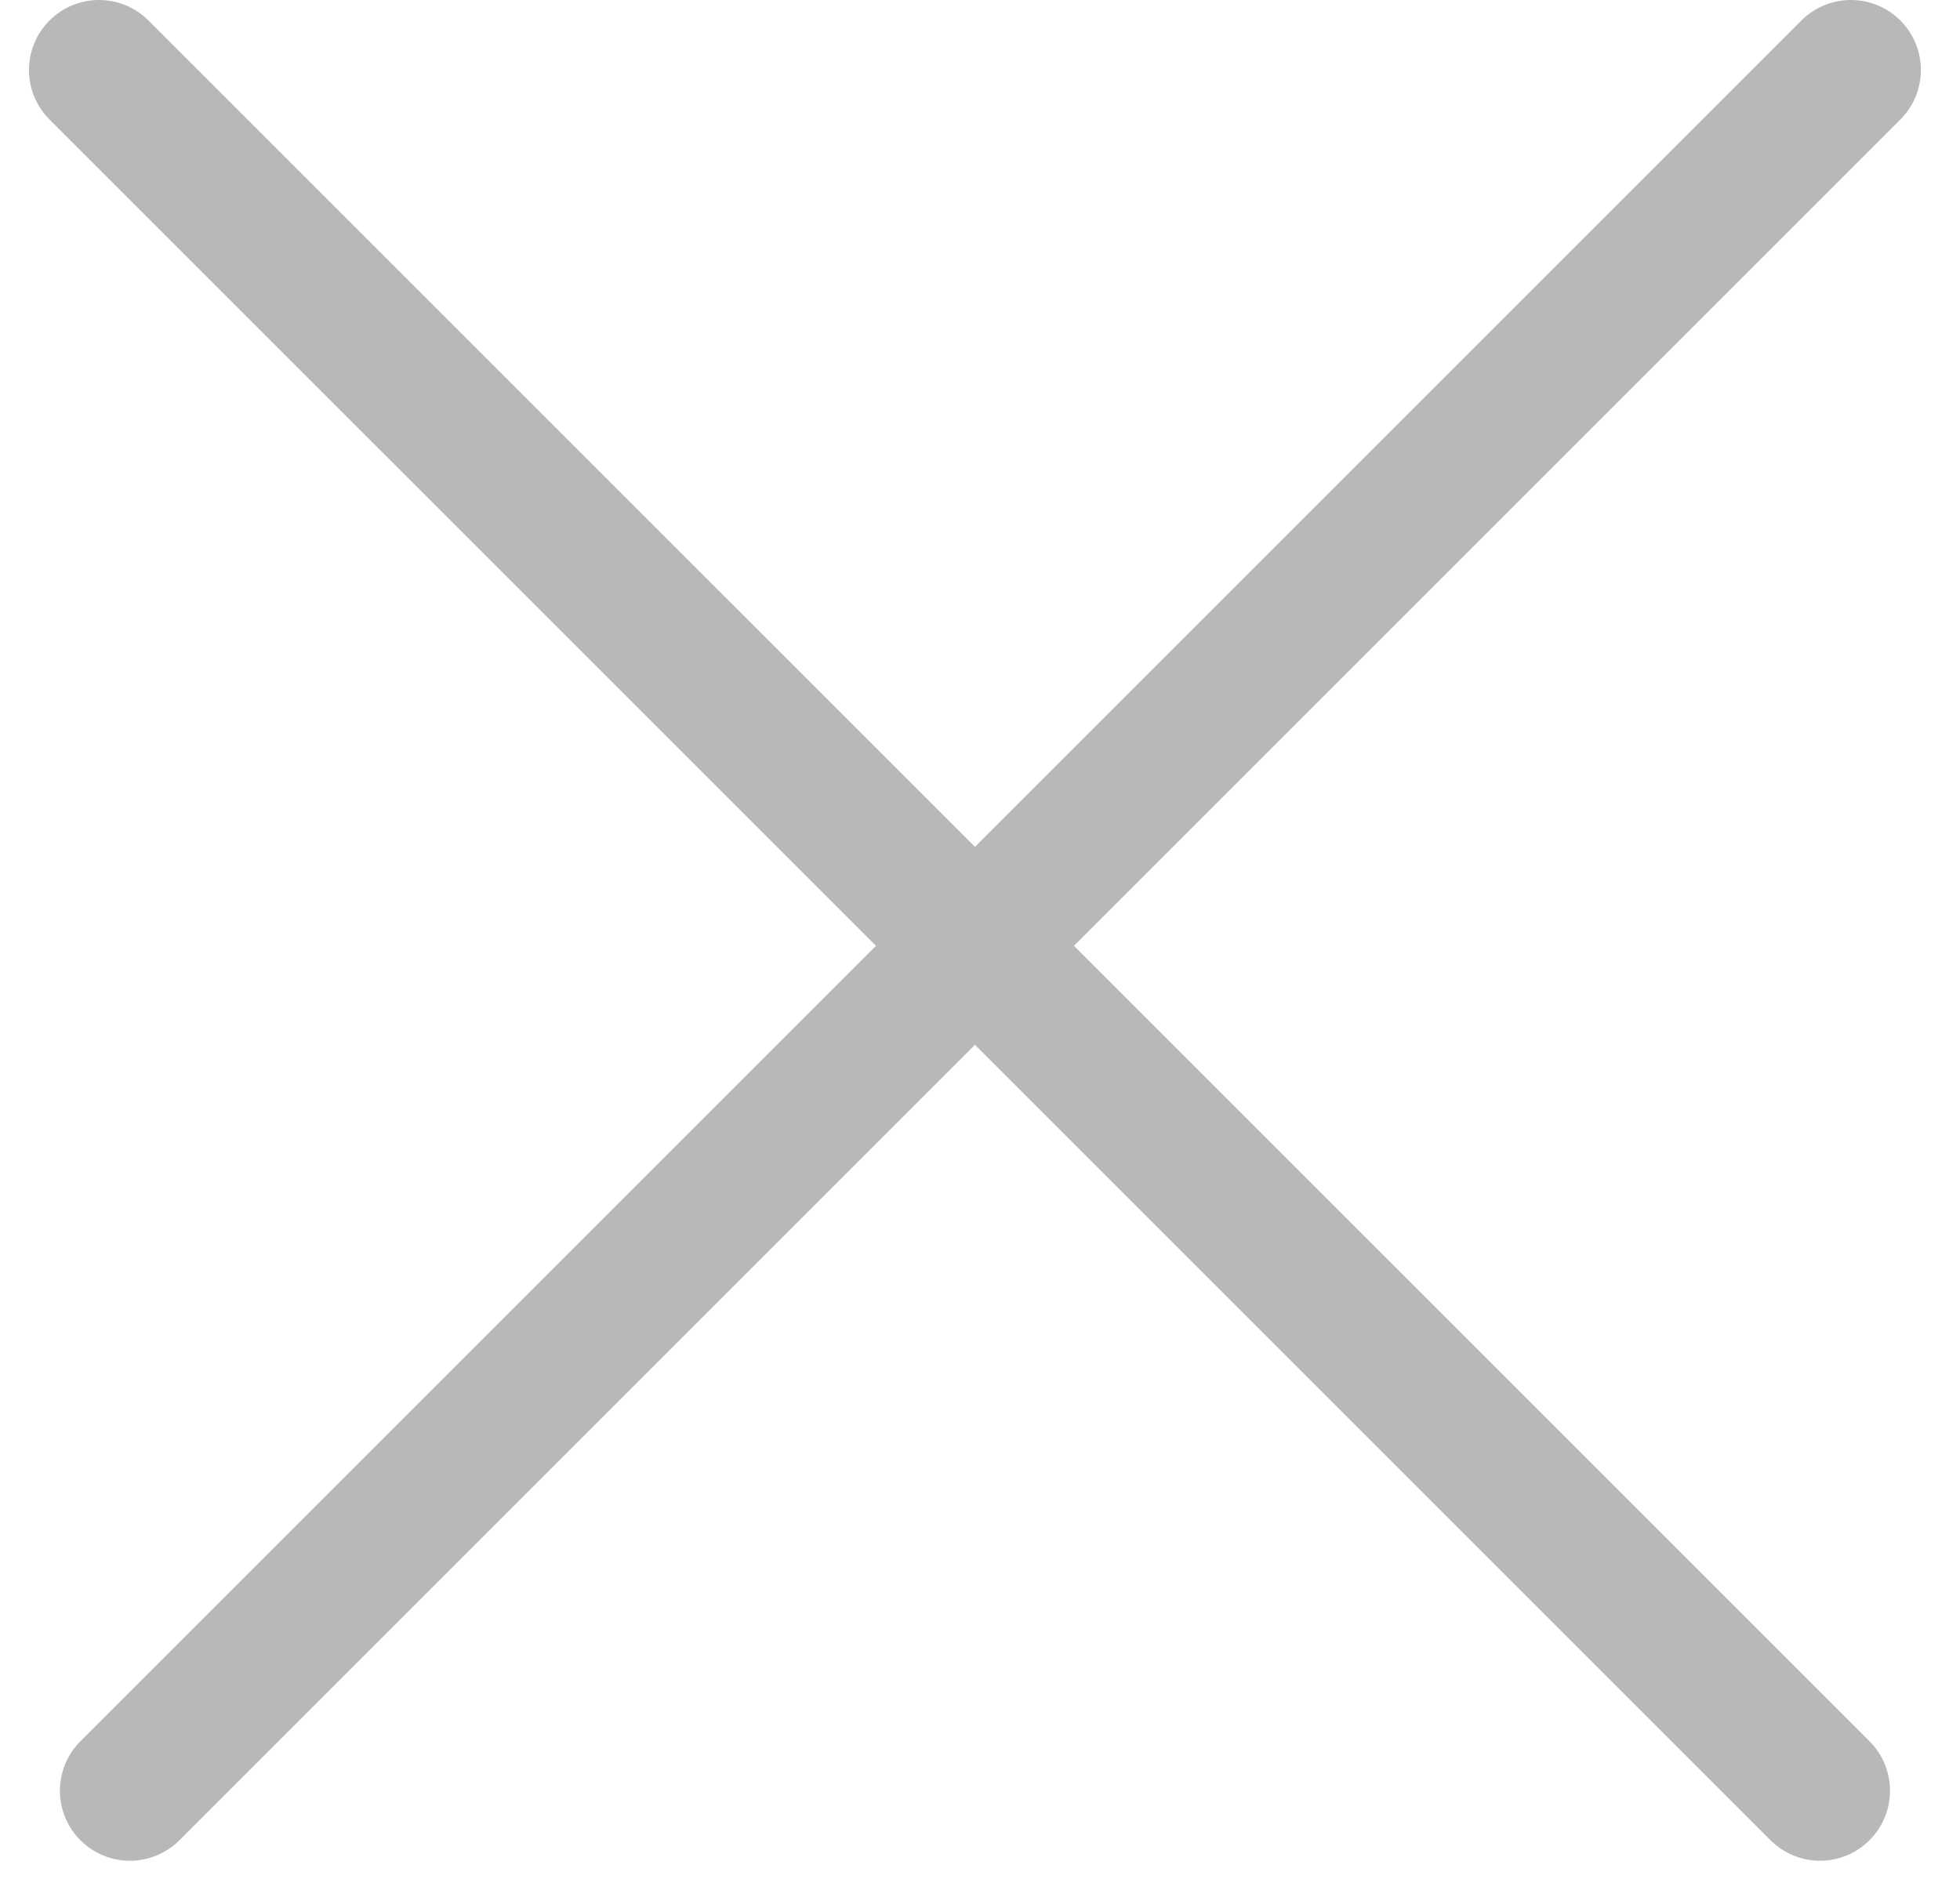
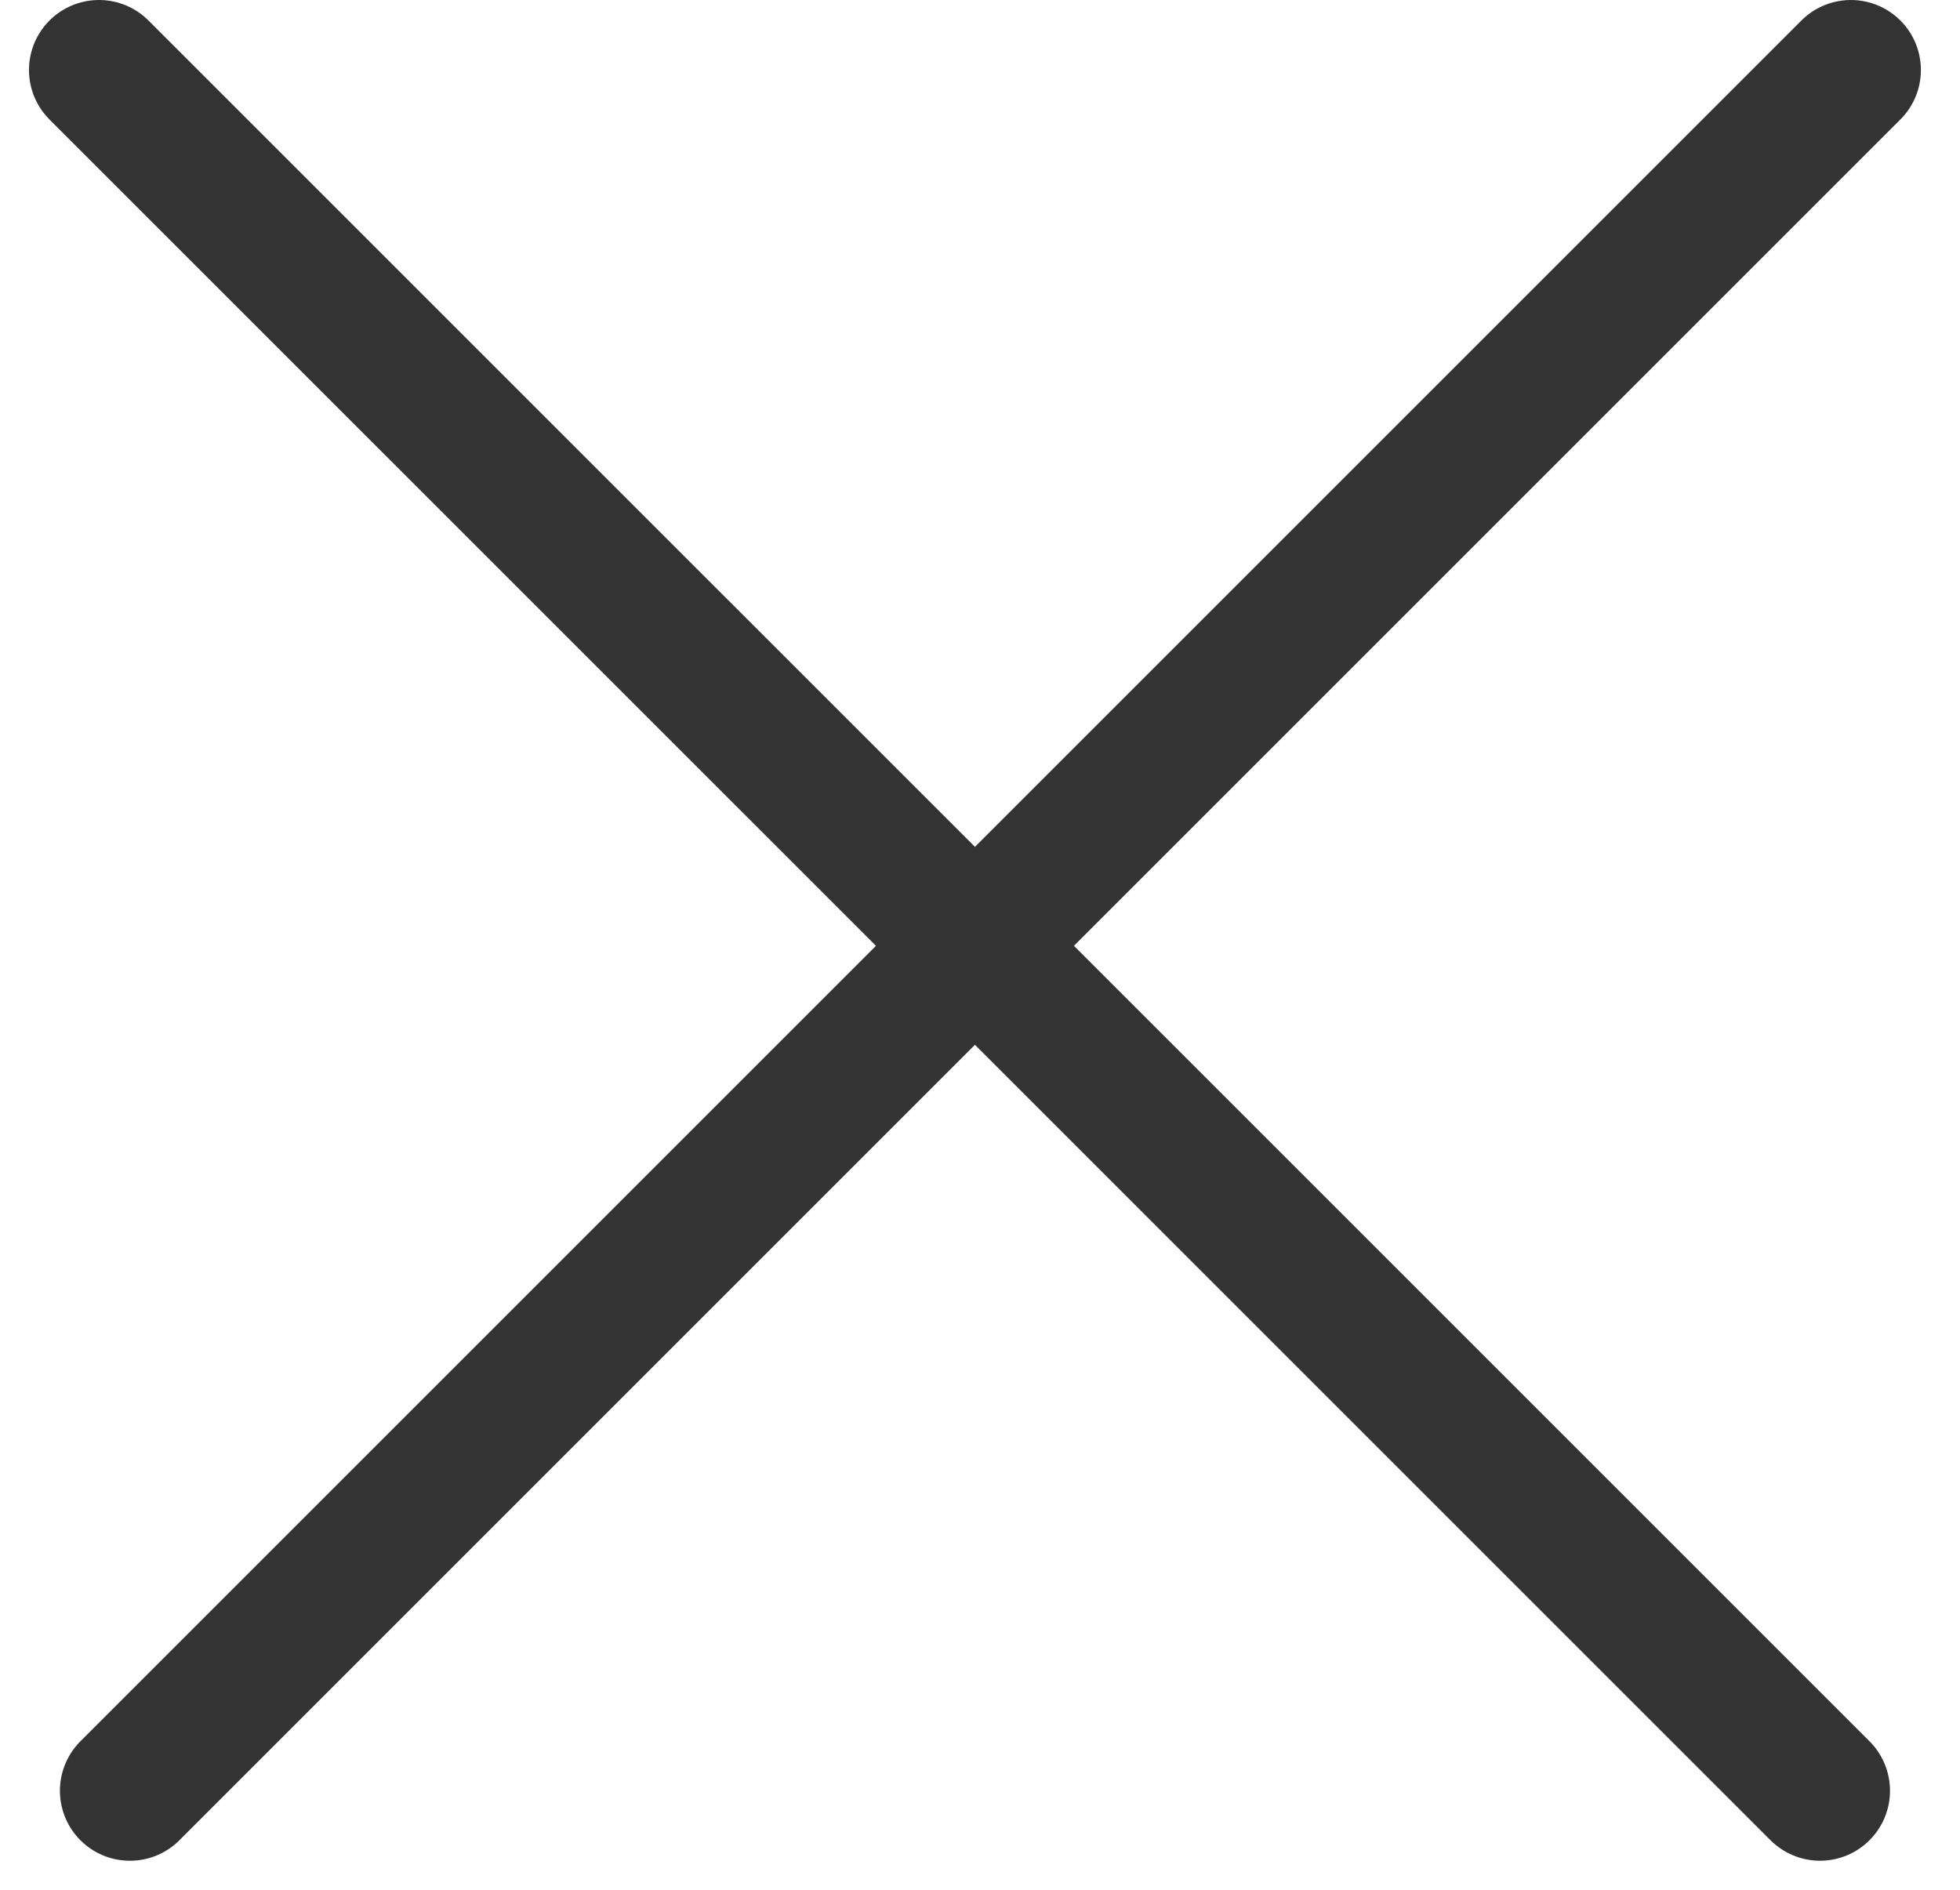
<svg xmlns="http://www.w3.org/2000/svg" width="28" height="27" viewBox="0 0 28 27" fill="none">
-   <line x1="1.414" y1="1" x2="26" y2="25.585" stroke="#B8B8B8" stroke-width="2" stroke-linecap="round" stroke-linejoin="round" />
-   <line x1="1" y1="-1" x2="35.769" y2="-1" transform="matrix(-0.707107 0.707107 0.707107 0.707107 27.8555 1)" stroke="#B8B8B8" stroke-width="2" stroke-linecap="round" stroke-linejoin="round" />
+   <line x1="1.414" y1="1" x2="26" y2="25.585" stroke="#333333" stroke-width="2" stroke-linecap="round" stroke-linejoin="round" />
+   <line x1="1" y1="-1" x2="35.769" y2="-1" transform="matrix(-0.707107 0.707107 0.707107 0.707107 27.8555 1)" stroke="#333333" stroke-width="2" stroke-linecap="round" stroke-linejoin="round" />
</svg>
